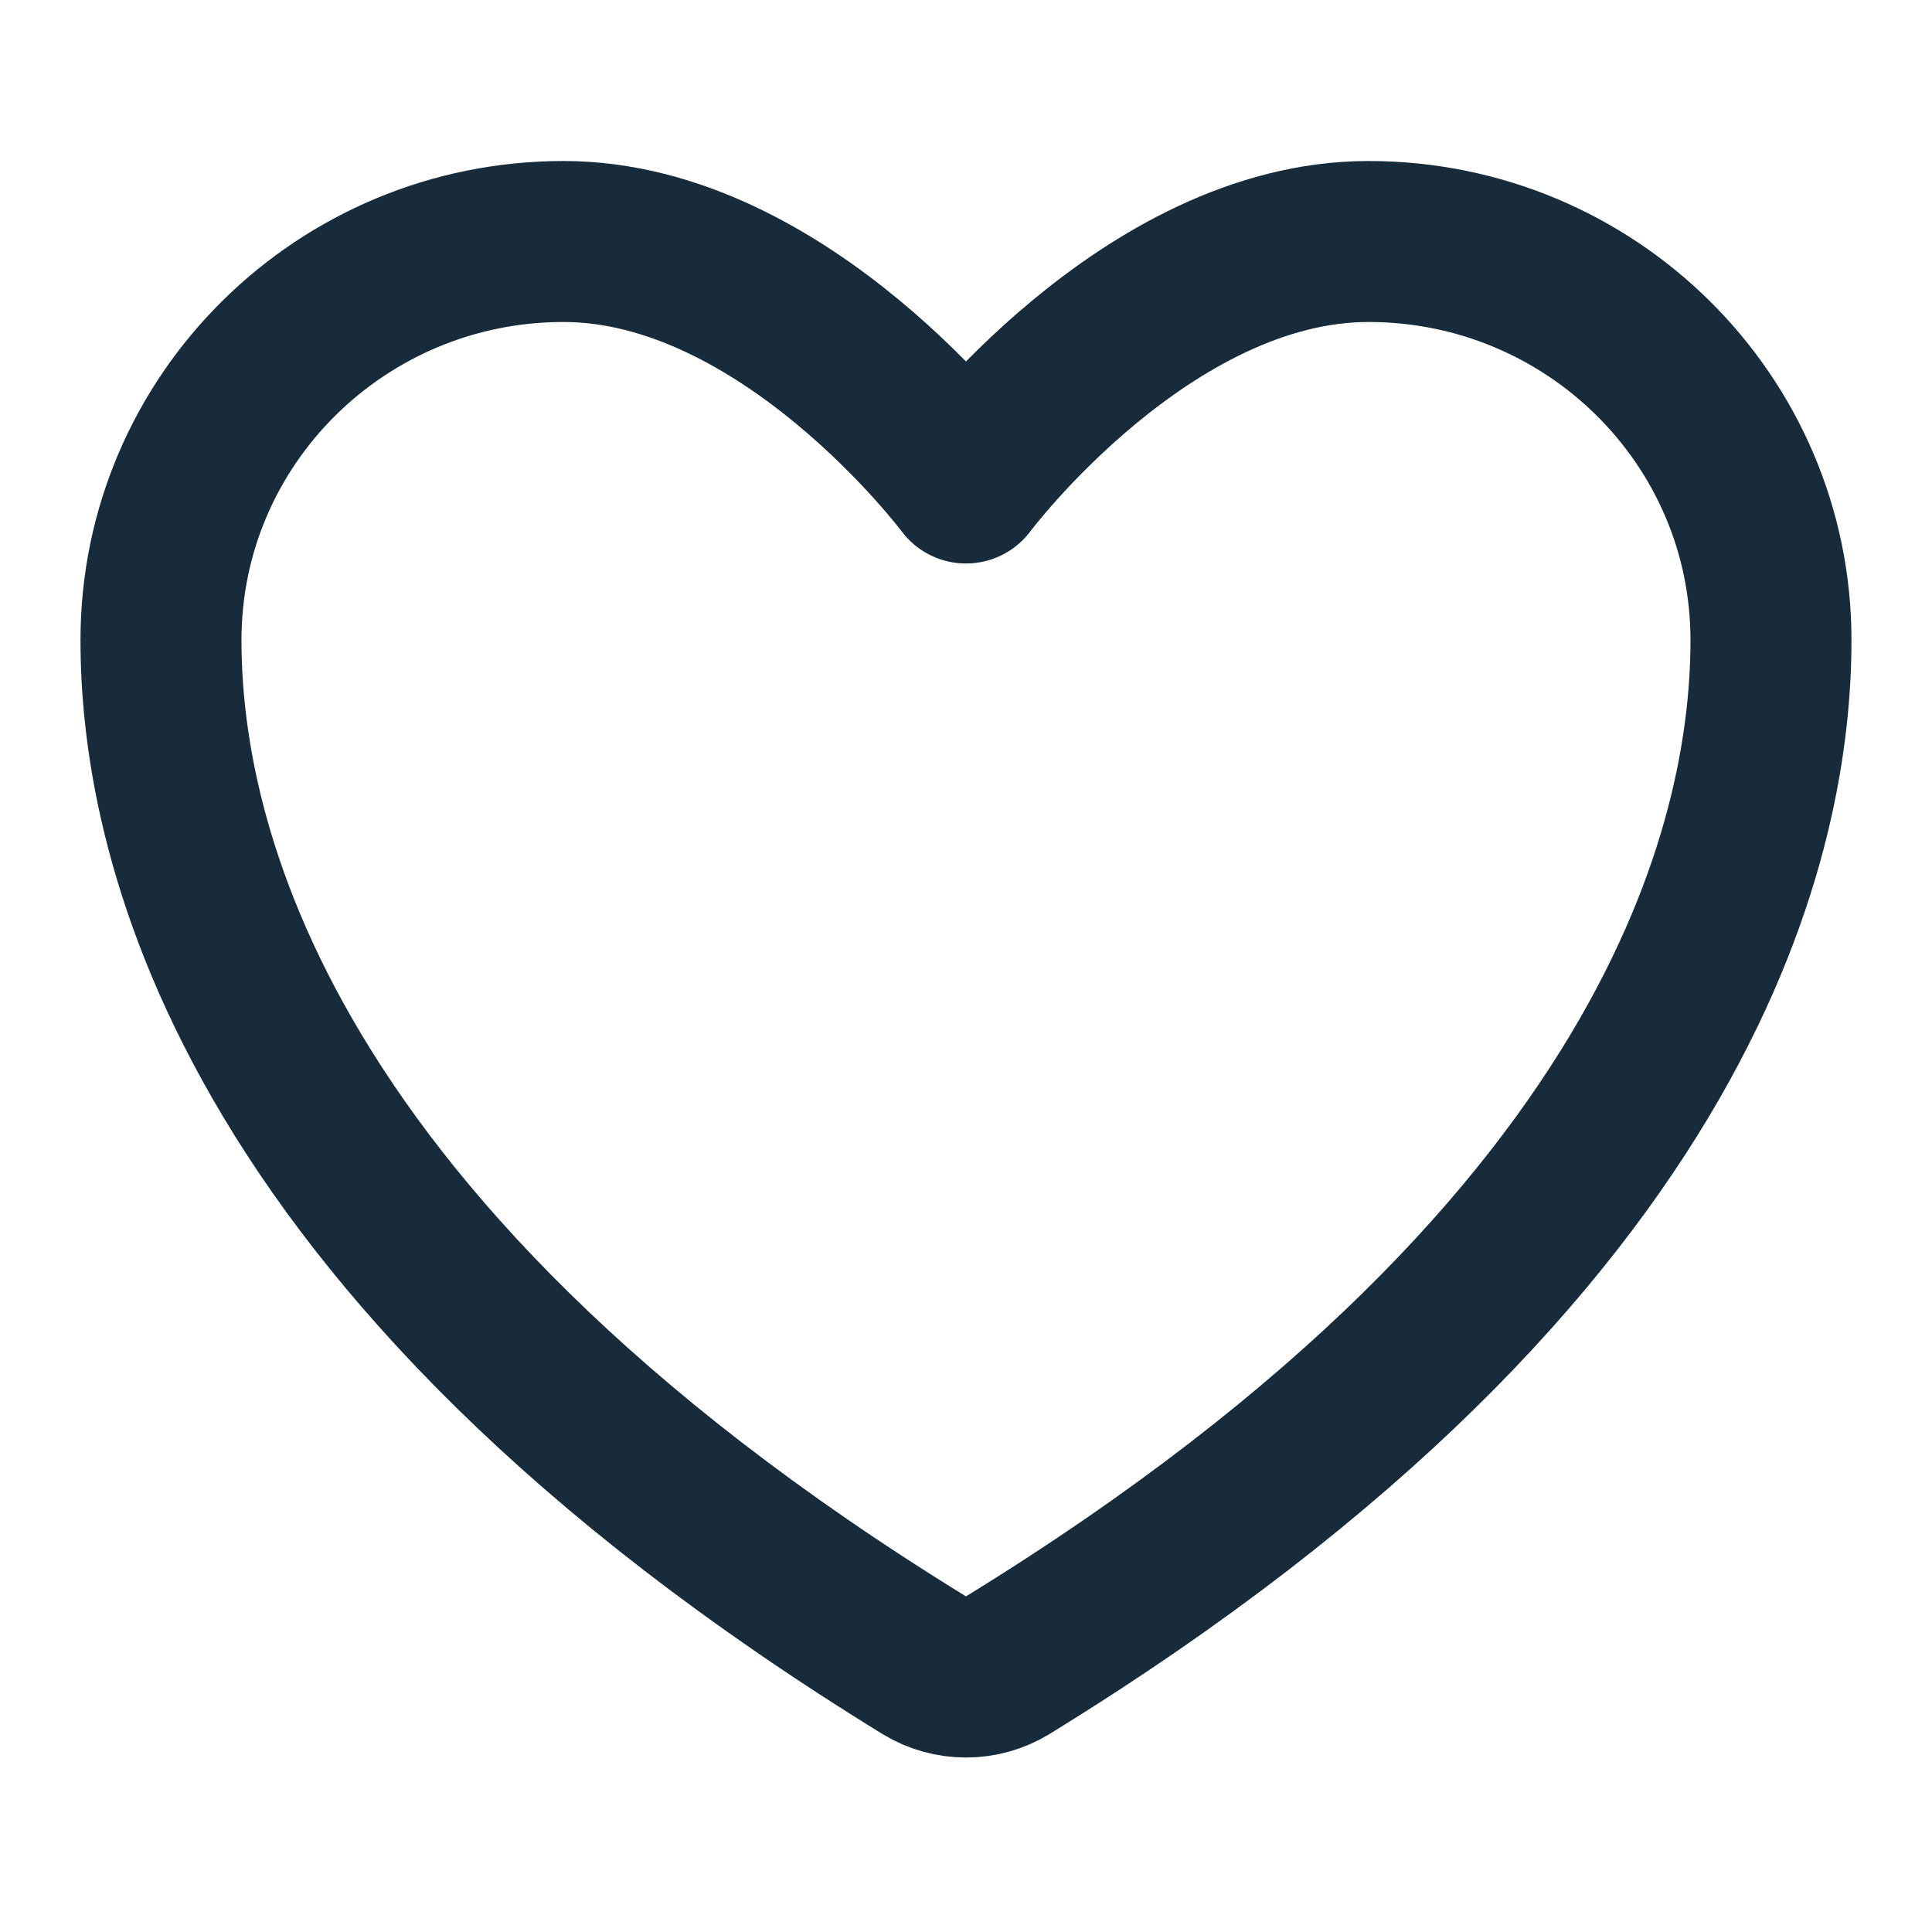
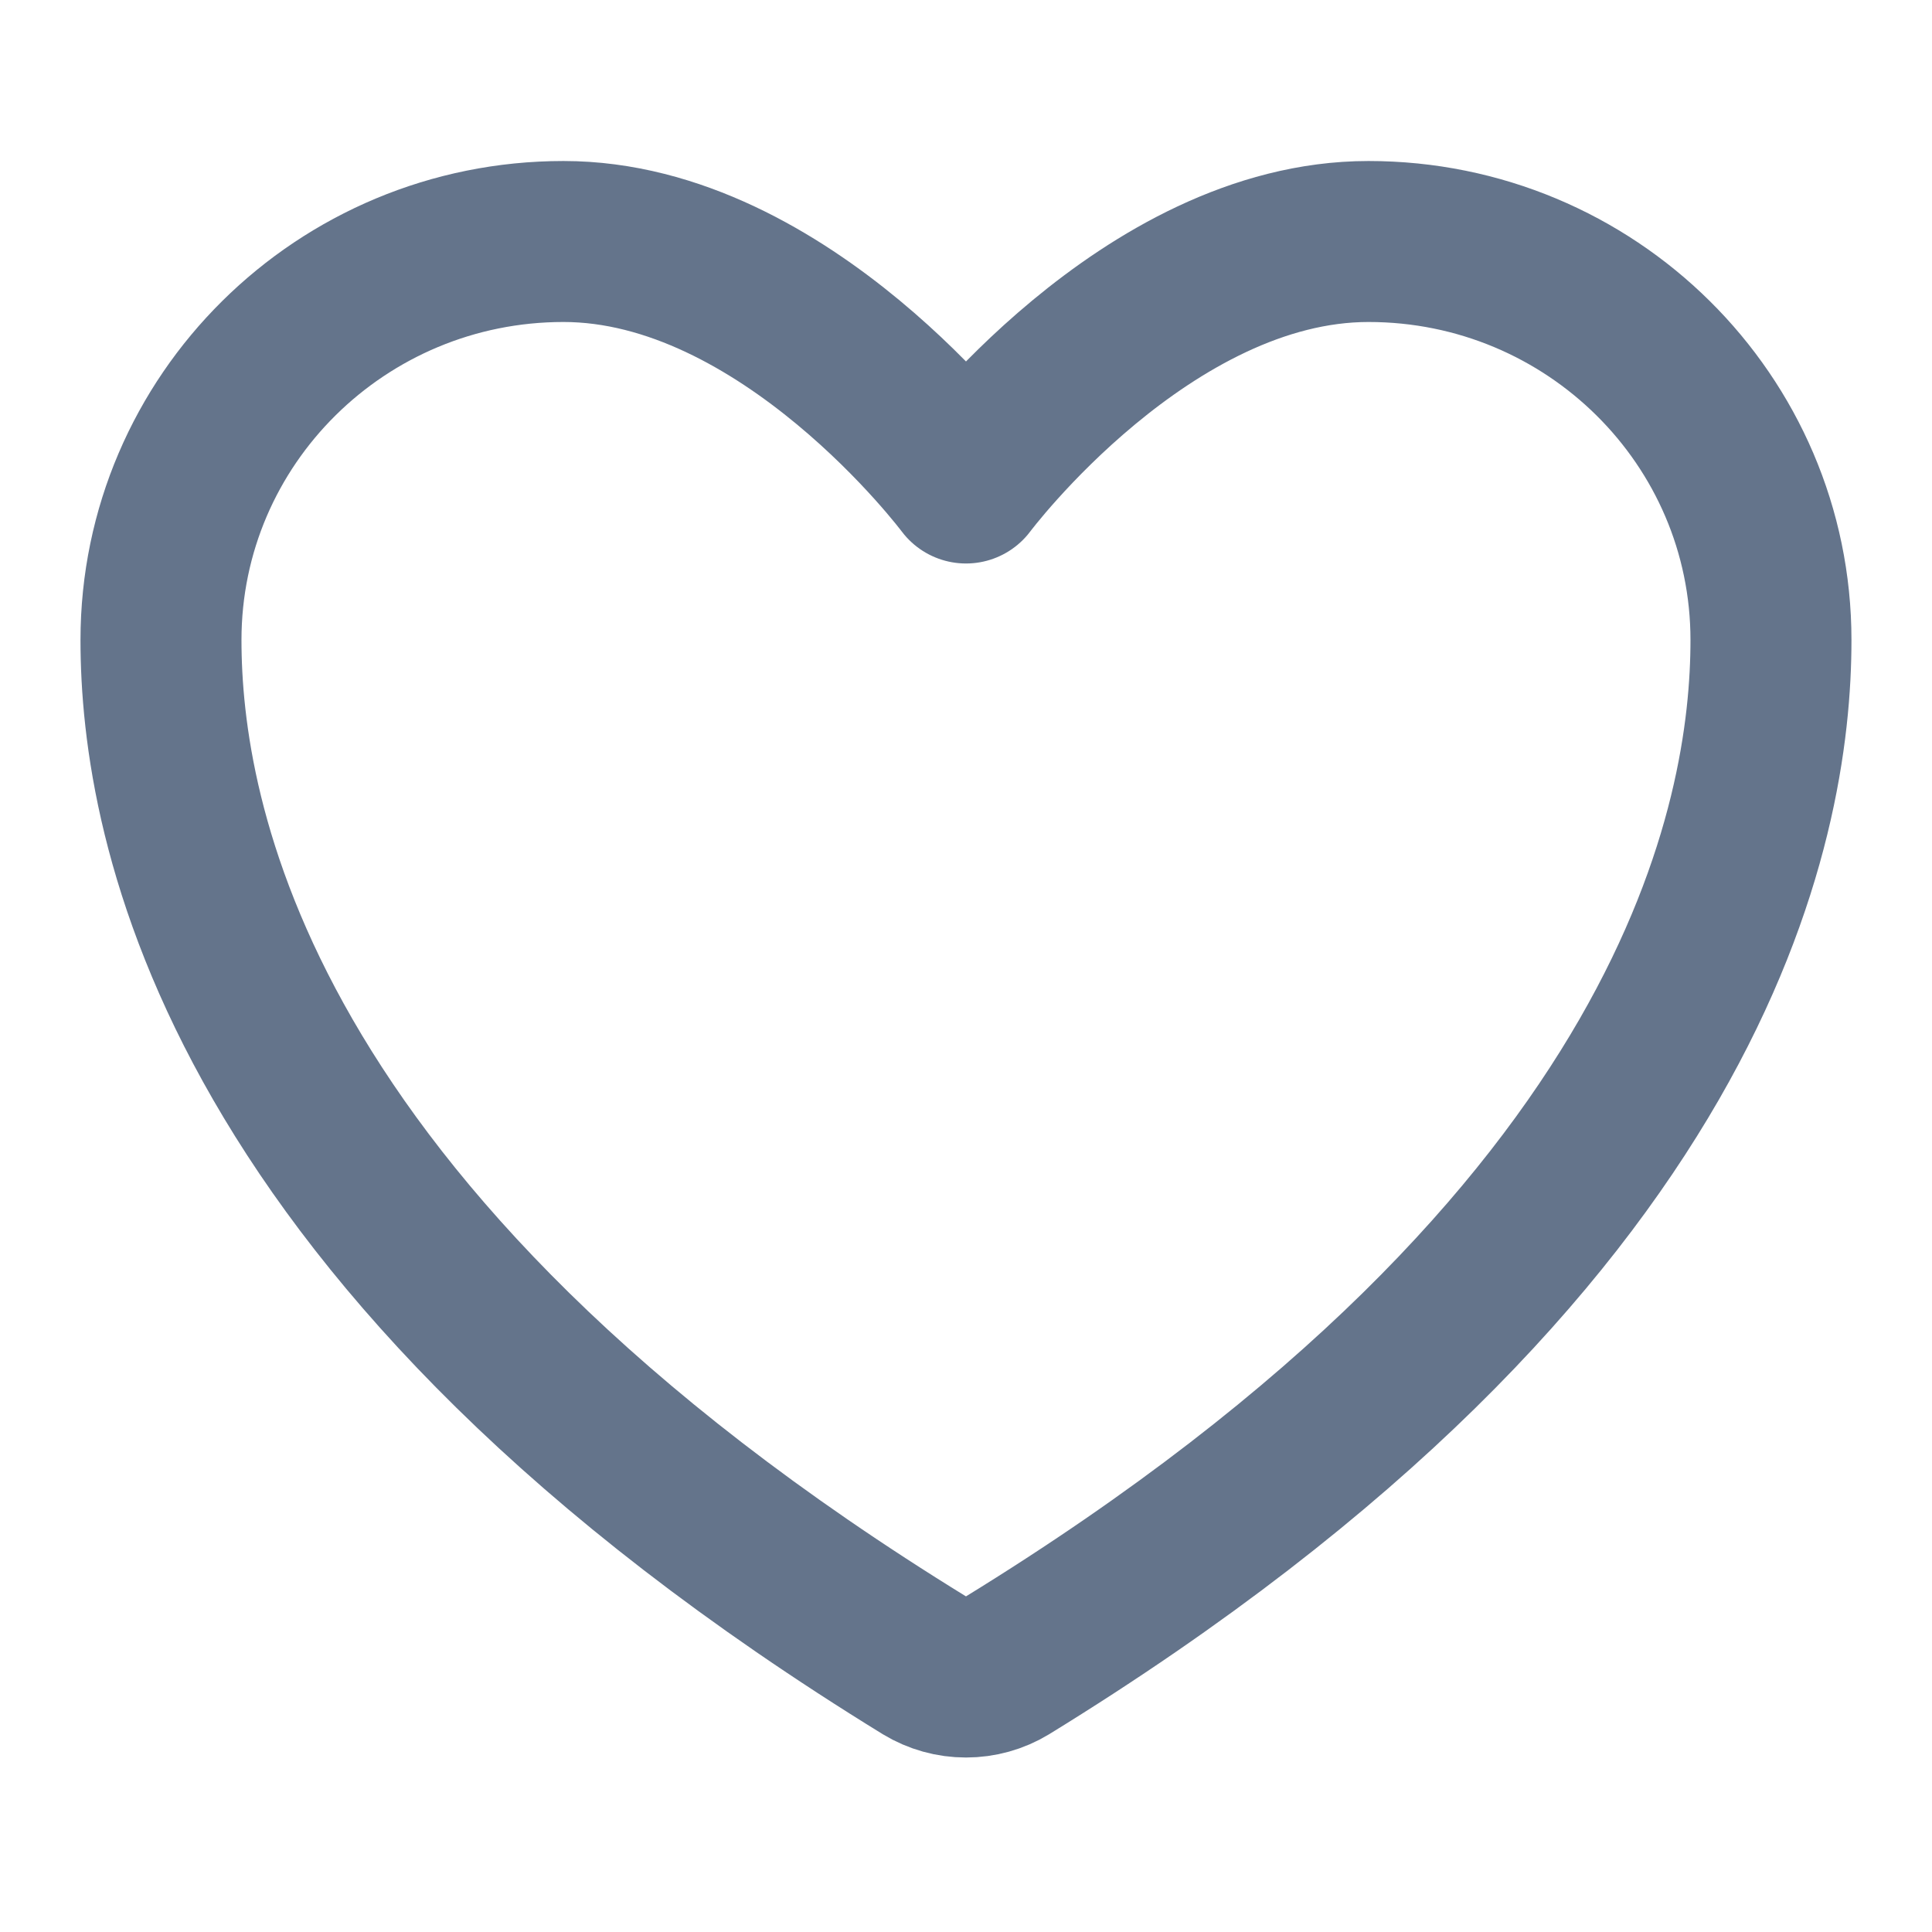
<svg xmlns="http://www.w3.org/2000/svg" width="40" height="40" viewBox="0 0 40 40" fill="none">
-   <path d="M11.666 5C7.065 5 3.333 8.693 3.333 13.25C3.333 16.928 4.791 25.658 19.146 34.483C19.404 34.639 19.699 34.721 20 34.721C20.3 34.721 20.596 34.639 20.853 34.483C35.21 25.658 36.666 16.928 36.666 13.25C36.666 8.693 32.935 5 28.333 5C23.731 5 20 10 20 10C20 10 16.268 5 11.666 5Z" stroke-width="3.333" stroke-linecap="round" stroke-linejoin="round" stroke="#172B3A" />
+   <path d="M11.666 5C7.065 5 3.333 8.693 3.333 13.25C3.333 16.928 4.791 25.658 19.146 34.483C19.404 34.639 19.699 34.721 20 34.721C20.3 34.721 20.596 34.639 20.853 34.483C35.21 25.658 36.666 16.928 36.666 13.25C36.666 8.693 32.935 5 28.333 5C23.731 5 20 10 20 10C20 10 16.268 5 11.666 5Z" stroke-width="3.333" stroke-linecap="round" stroke-linejoin="round" stroke="#64748B" />
</svg>
